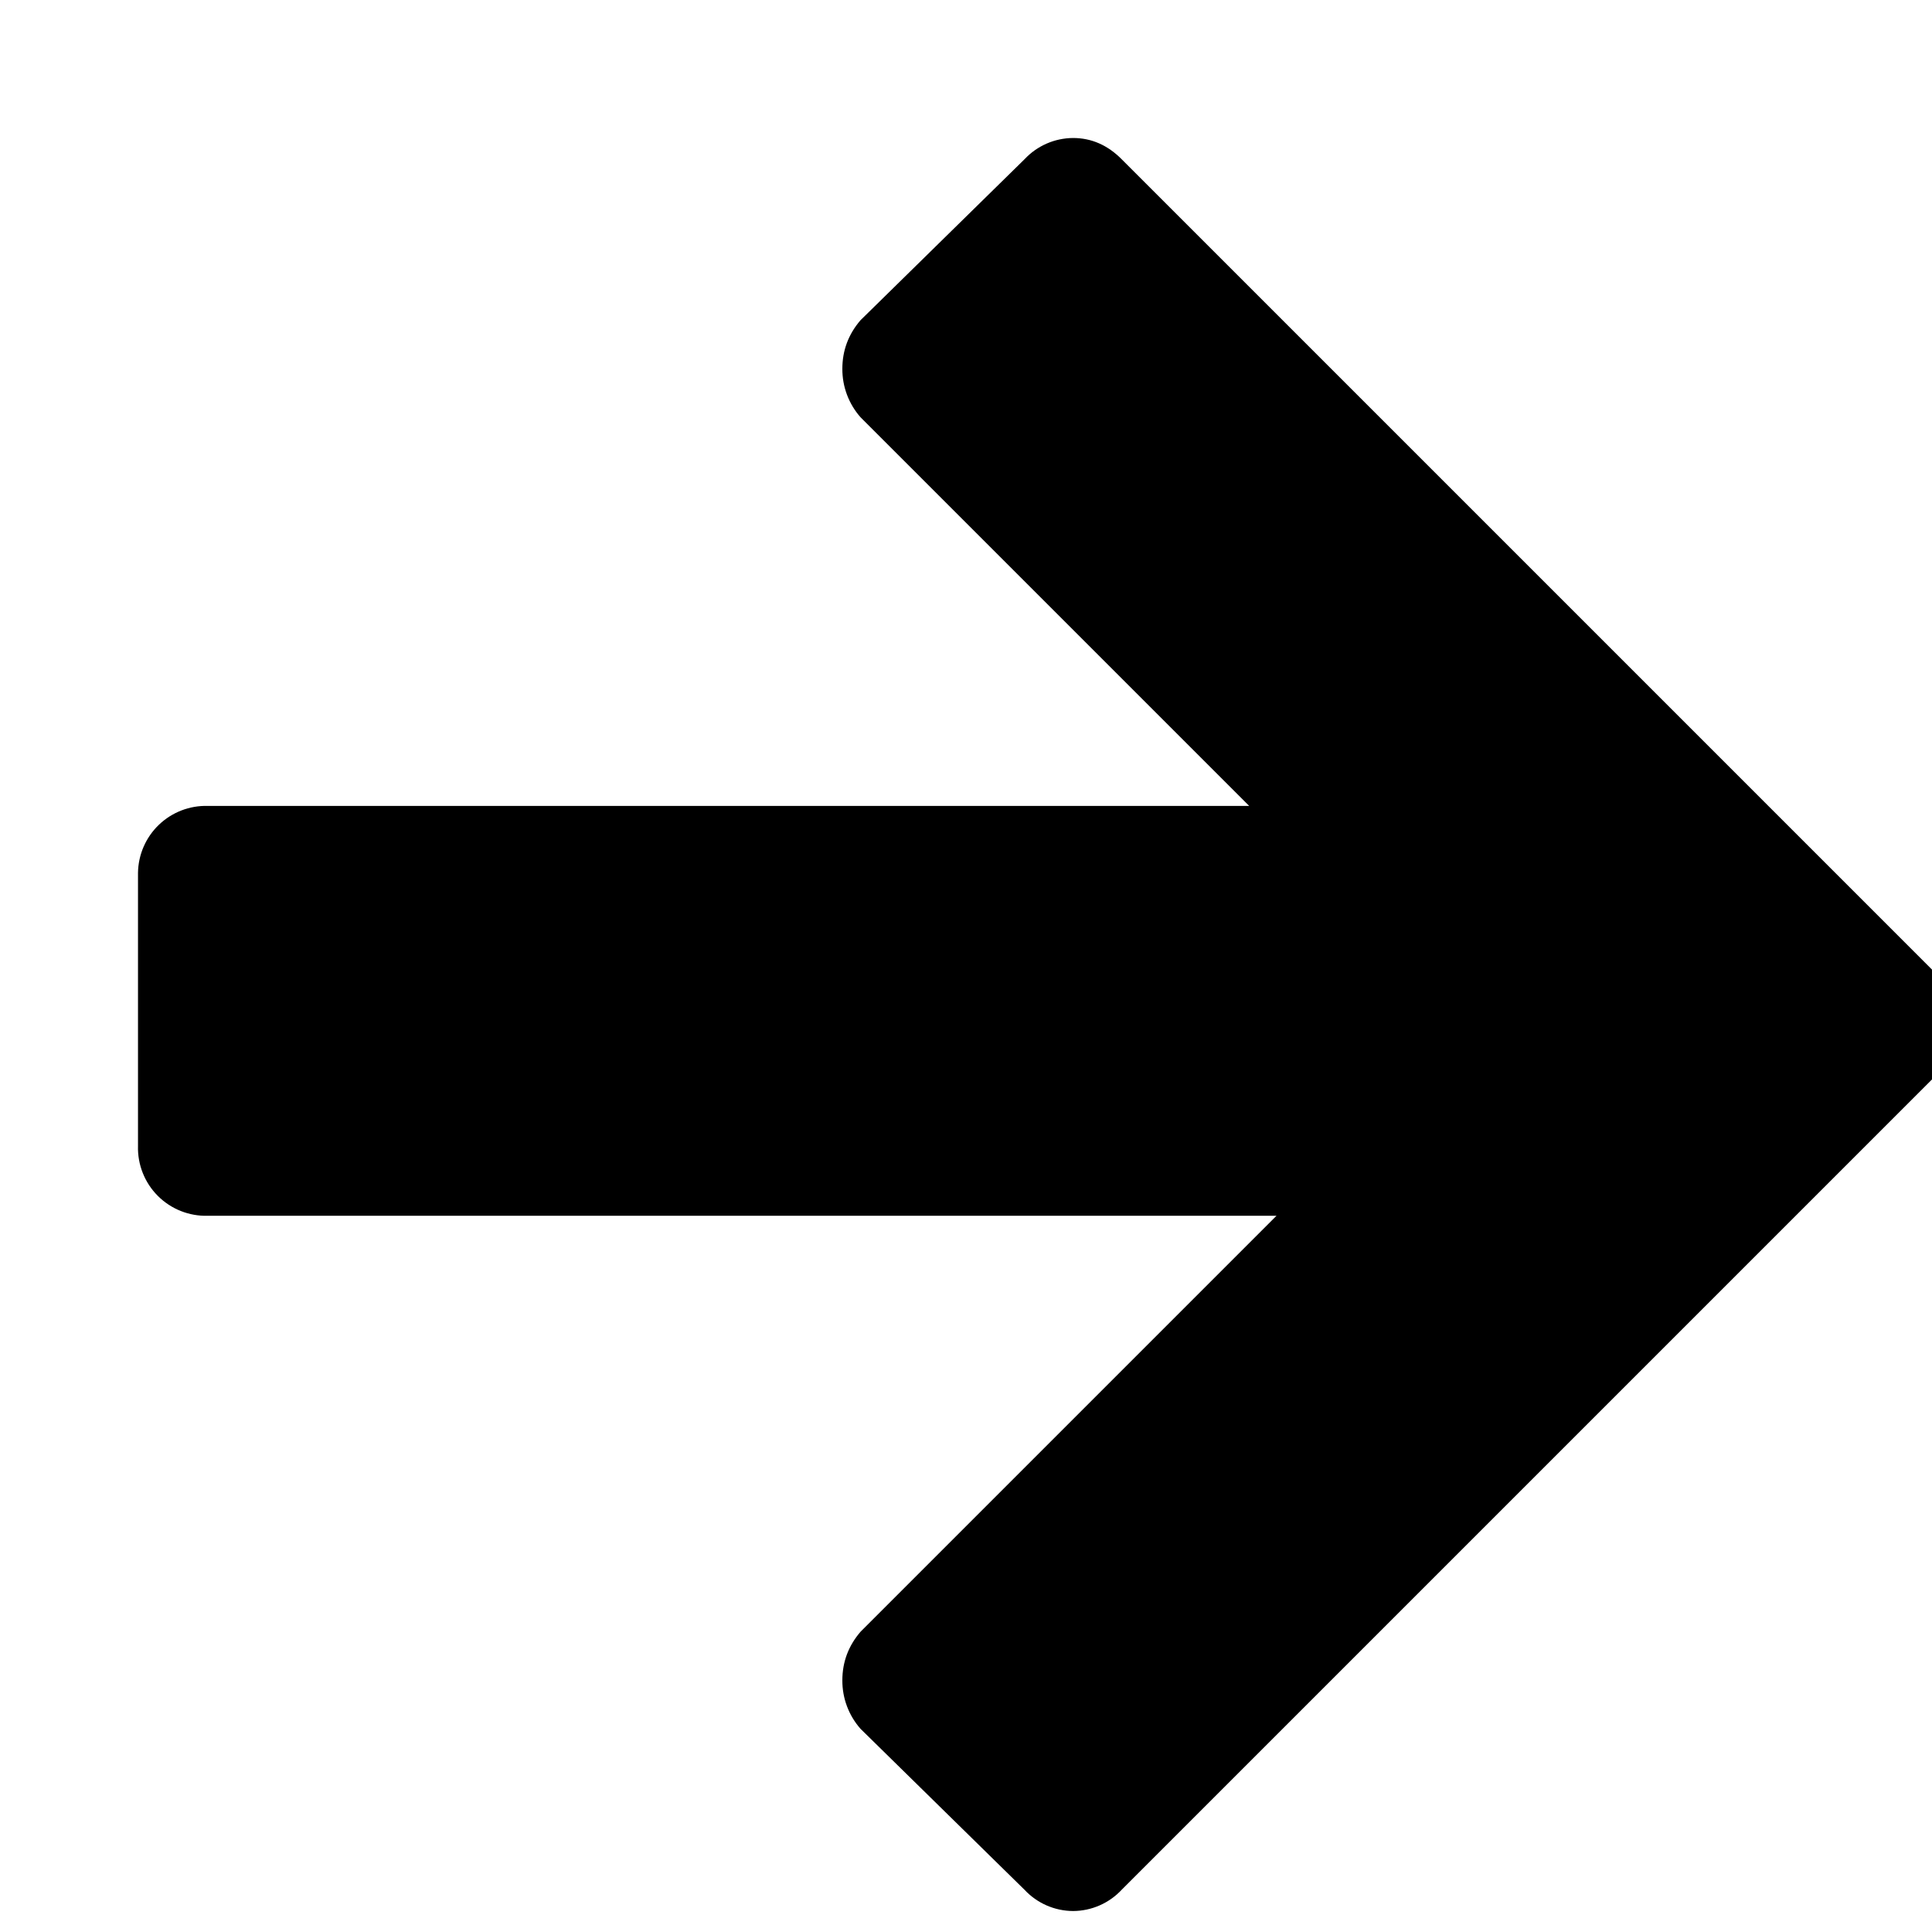
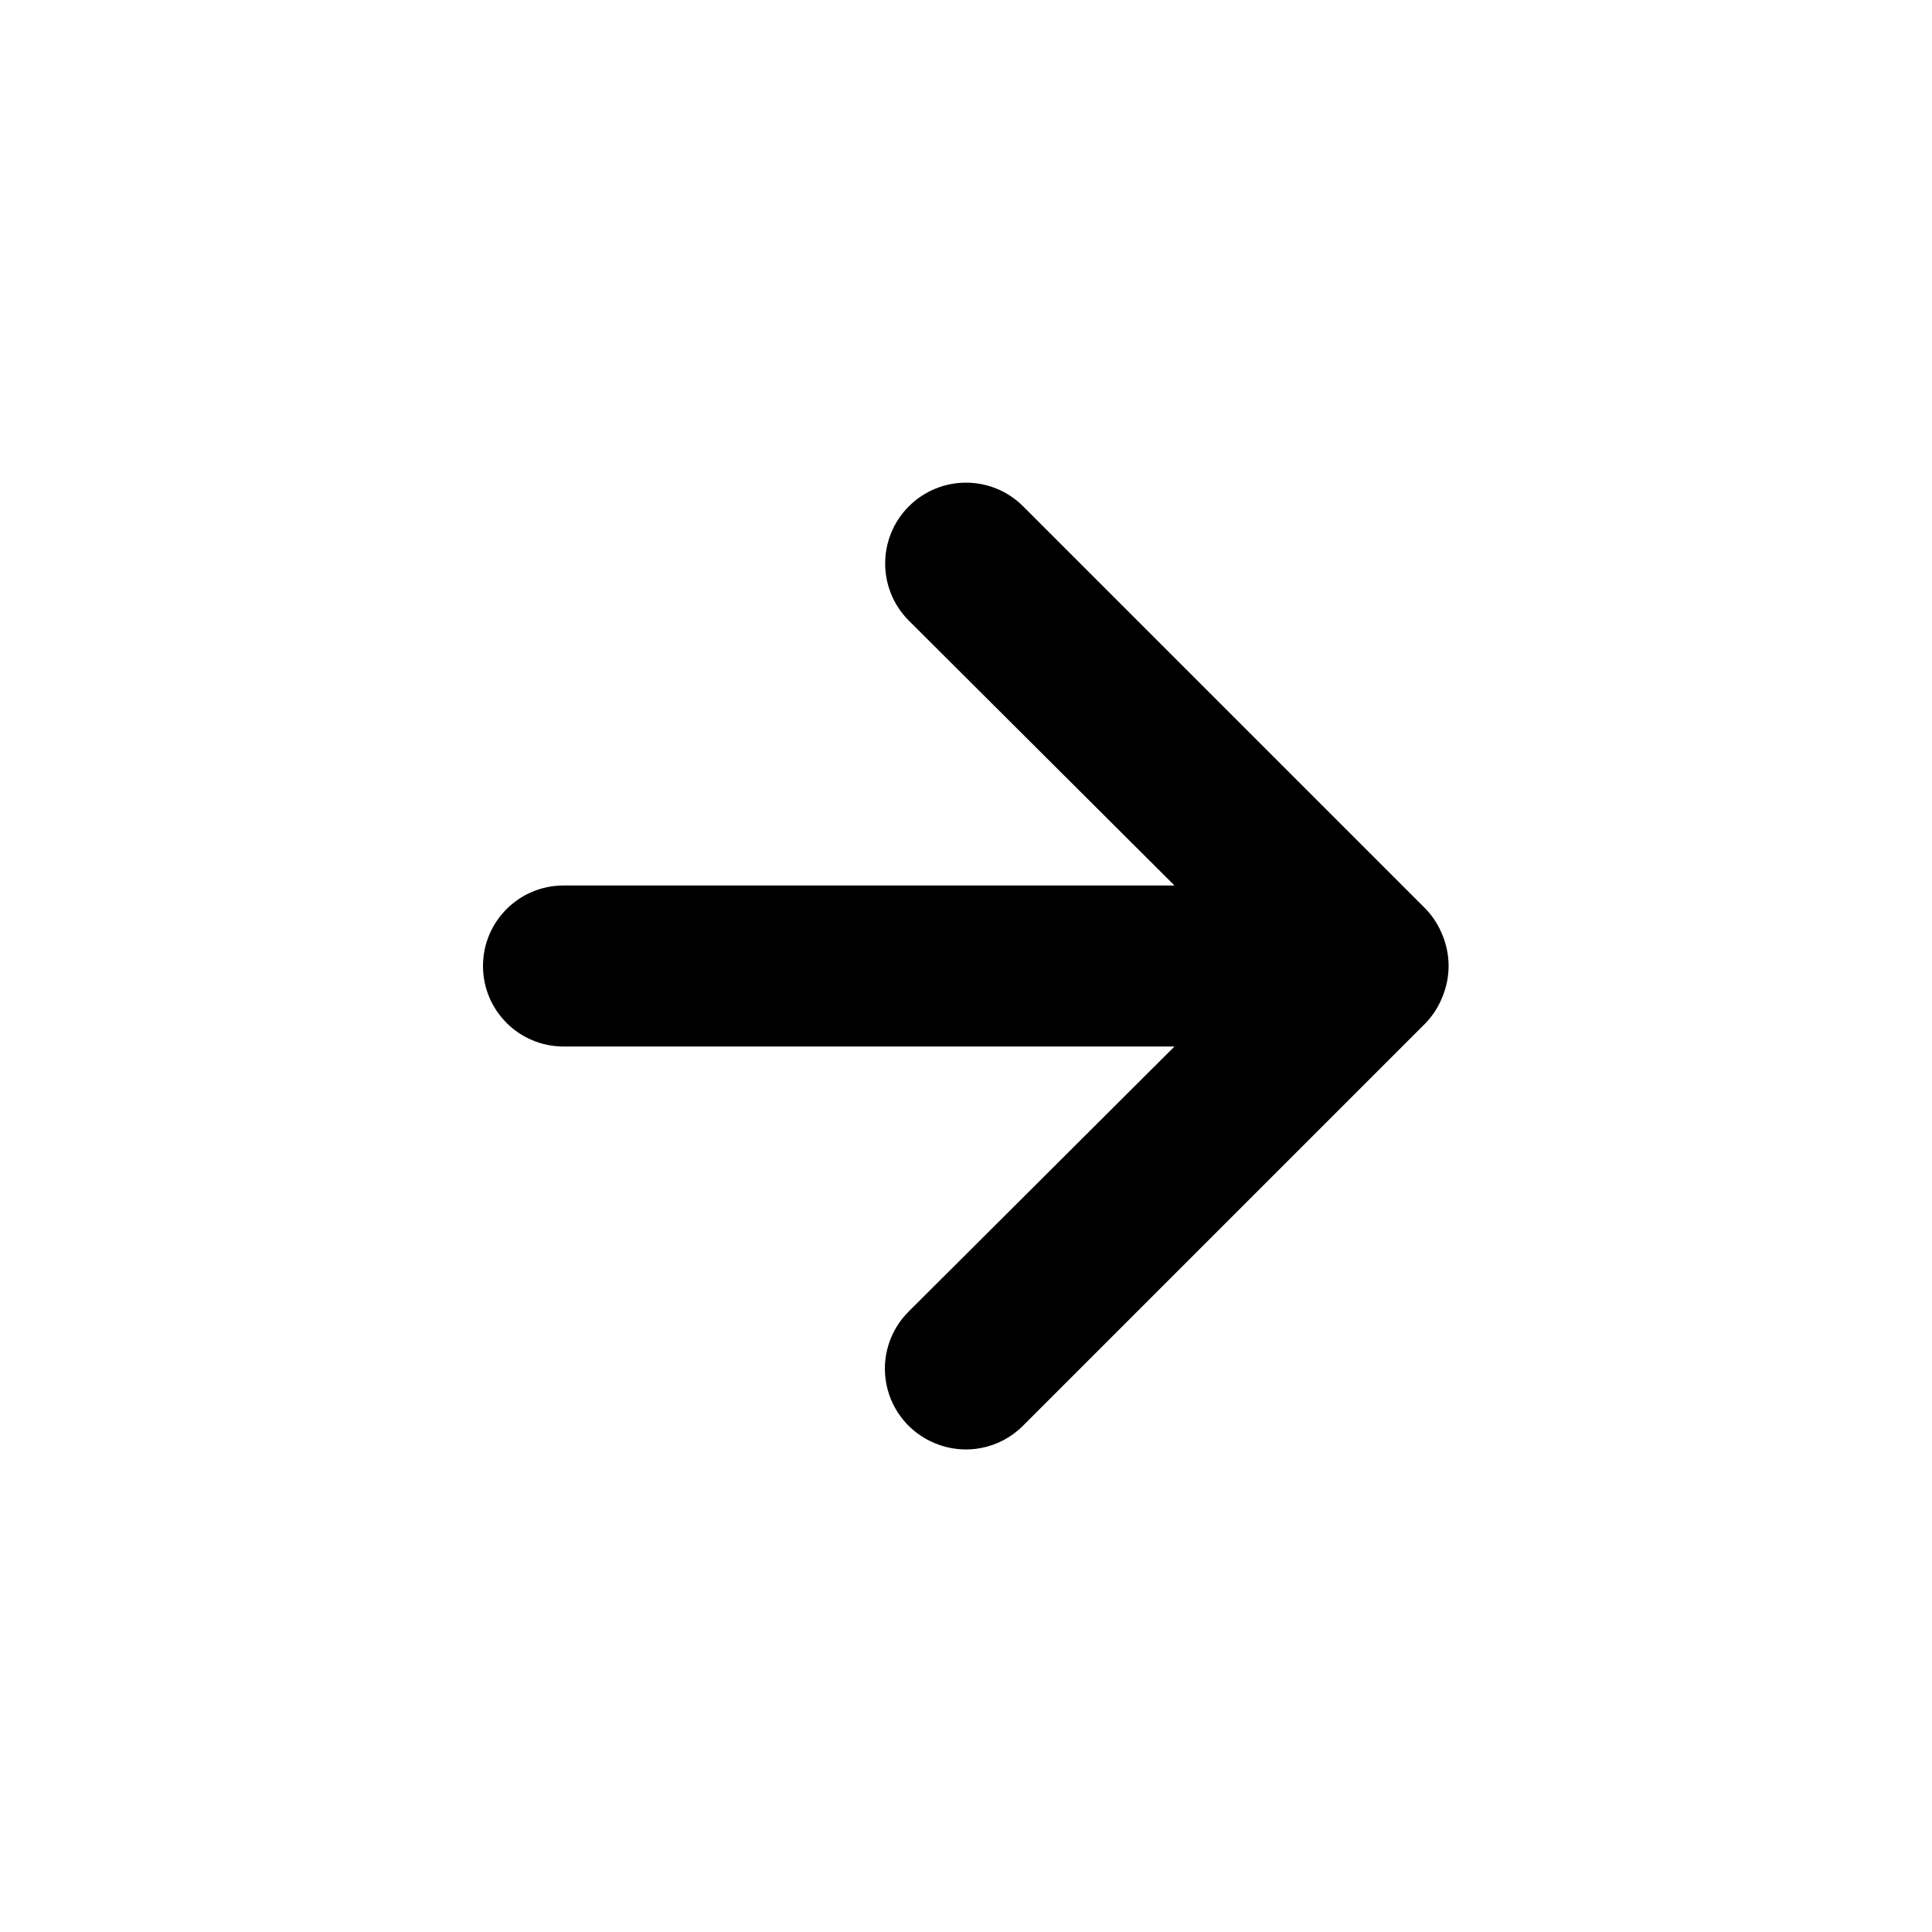
- <svg width="24" height="24" fill="none" data-icon="arrowRight" role="img" viewBox="5 5 14 14">
-   <path fill="currentColor" d="M6.506 10.84h7.546l-2.816-2.816a.526.526 0 0 1-.132-.352c0-.132.044-.25.132-.352l1.188-1.166A.485.485 0 0 1 12.776 6c.132 0 .25.051.352.154l5.918 5.918c.103.103.154.22.154.352 0 .132-.051.25-.154.352l-5.918 5.918a.484.484 0 0 1-.352.154.484.484 0 0 1-.352-.154l-1.188-1.166a.526.526 0 0 1-.132-.352c0-.132.044-.25.132-.352l3.014-3.014H6.506A.492.492 0 0 1 6 13.304v-1.98a.492.492 0 0 1 .506-.484Z" />
+ <svg fill="none" viewBox="0 0 24 24" data-icon="arrowRight" role="img">
+   <path fill="currentColor" d="M17.92 11.62a1.001 1.001 0 0 0-.21-.33l-5-5a1.003 1.003 0 1 0-1.42 1.42l3.3 3.29H7a1 1 0 0 0 0 2h7.59l-3.3 3.29a1.001 1.001 0 0 0 .325 1.639 1 1 0 0 0 1.095-.22l5-5a1 1 0 0 0 .21-.33 1 1 0 0 0 0-.76Z" />
</svg>
